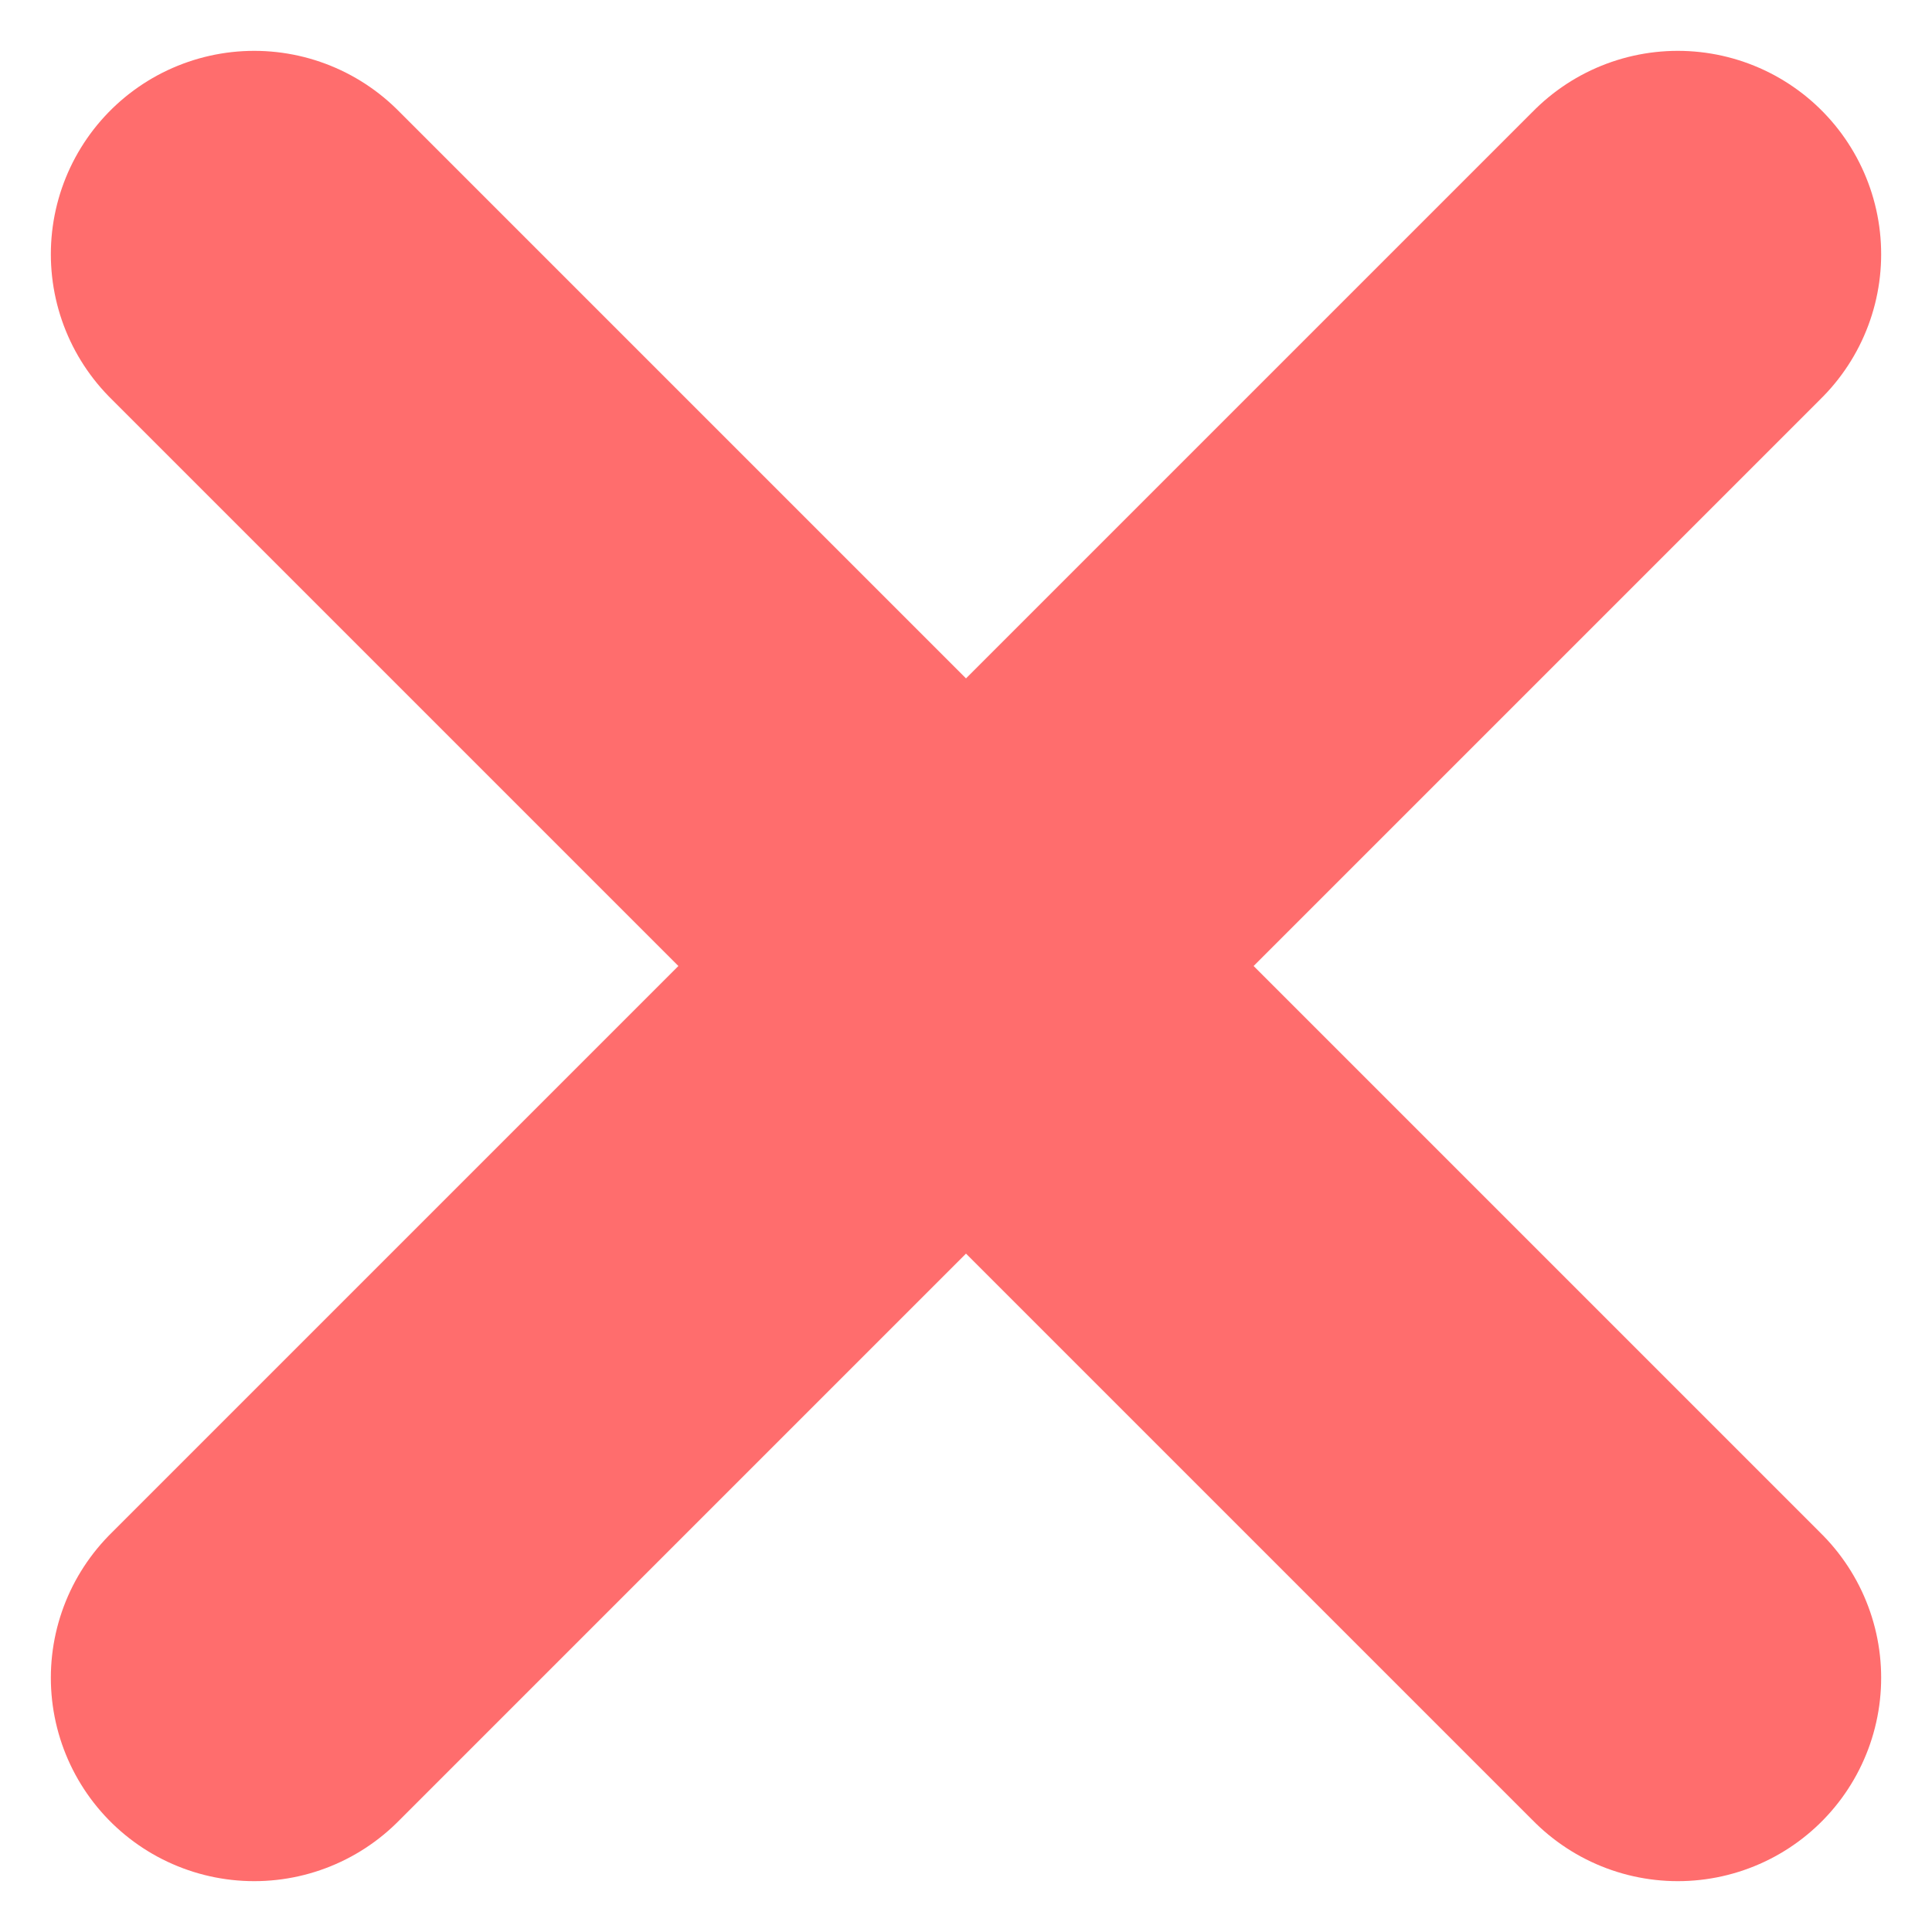
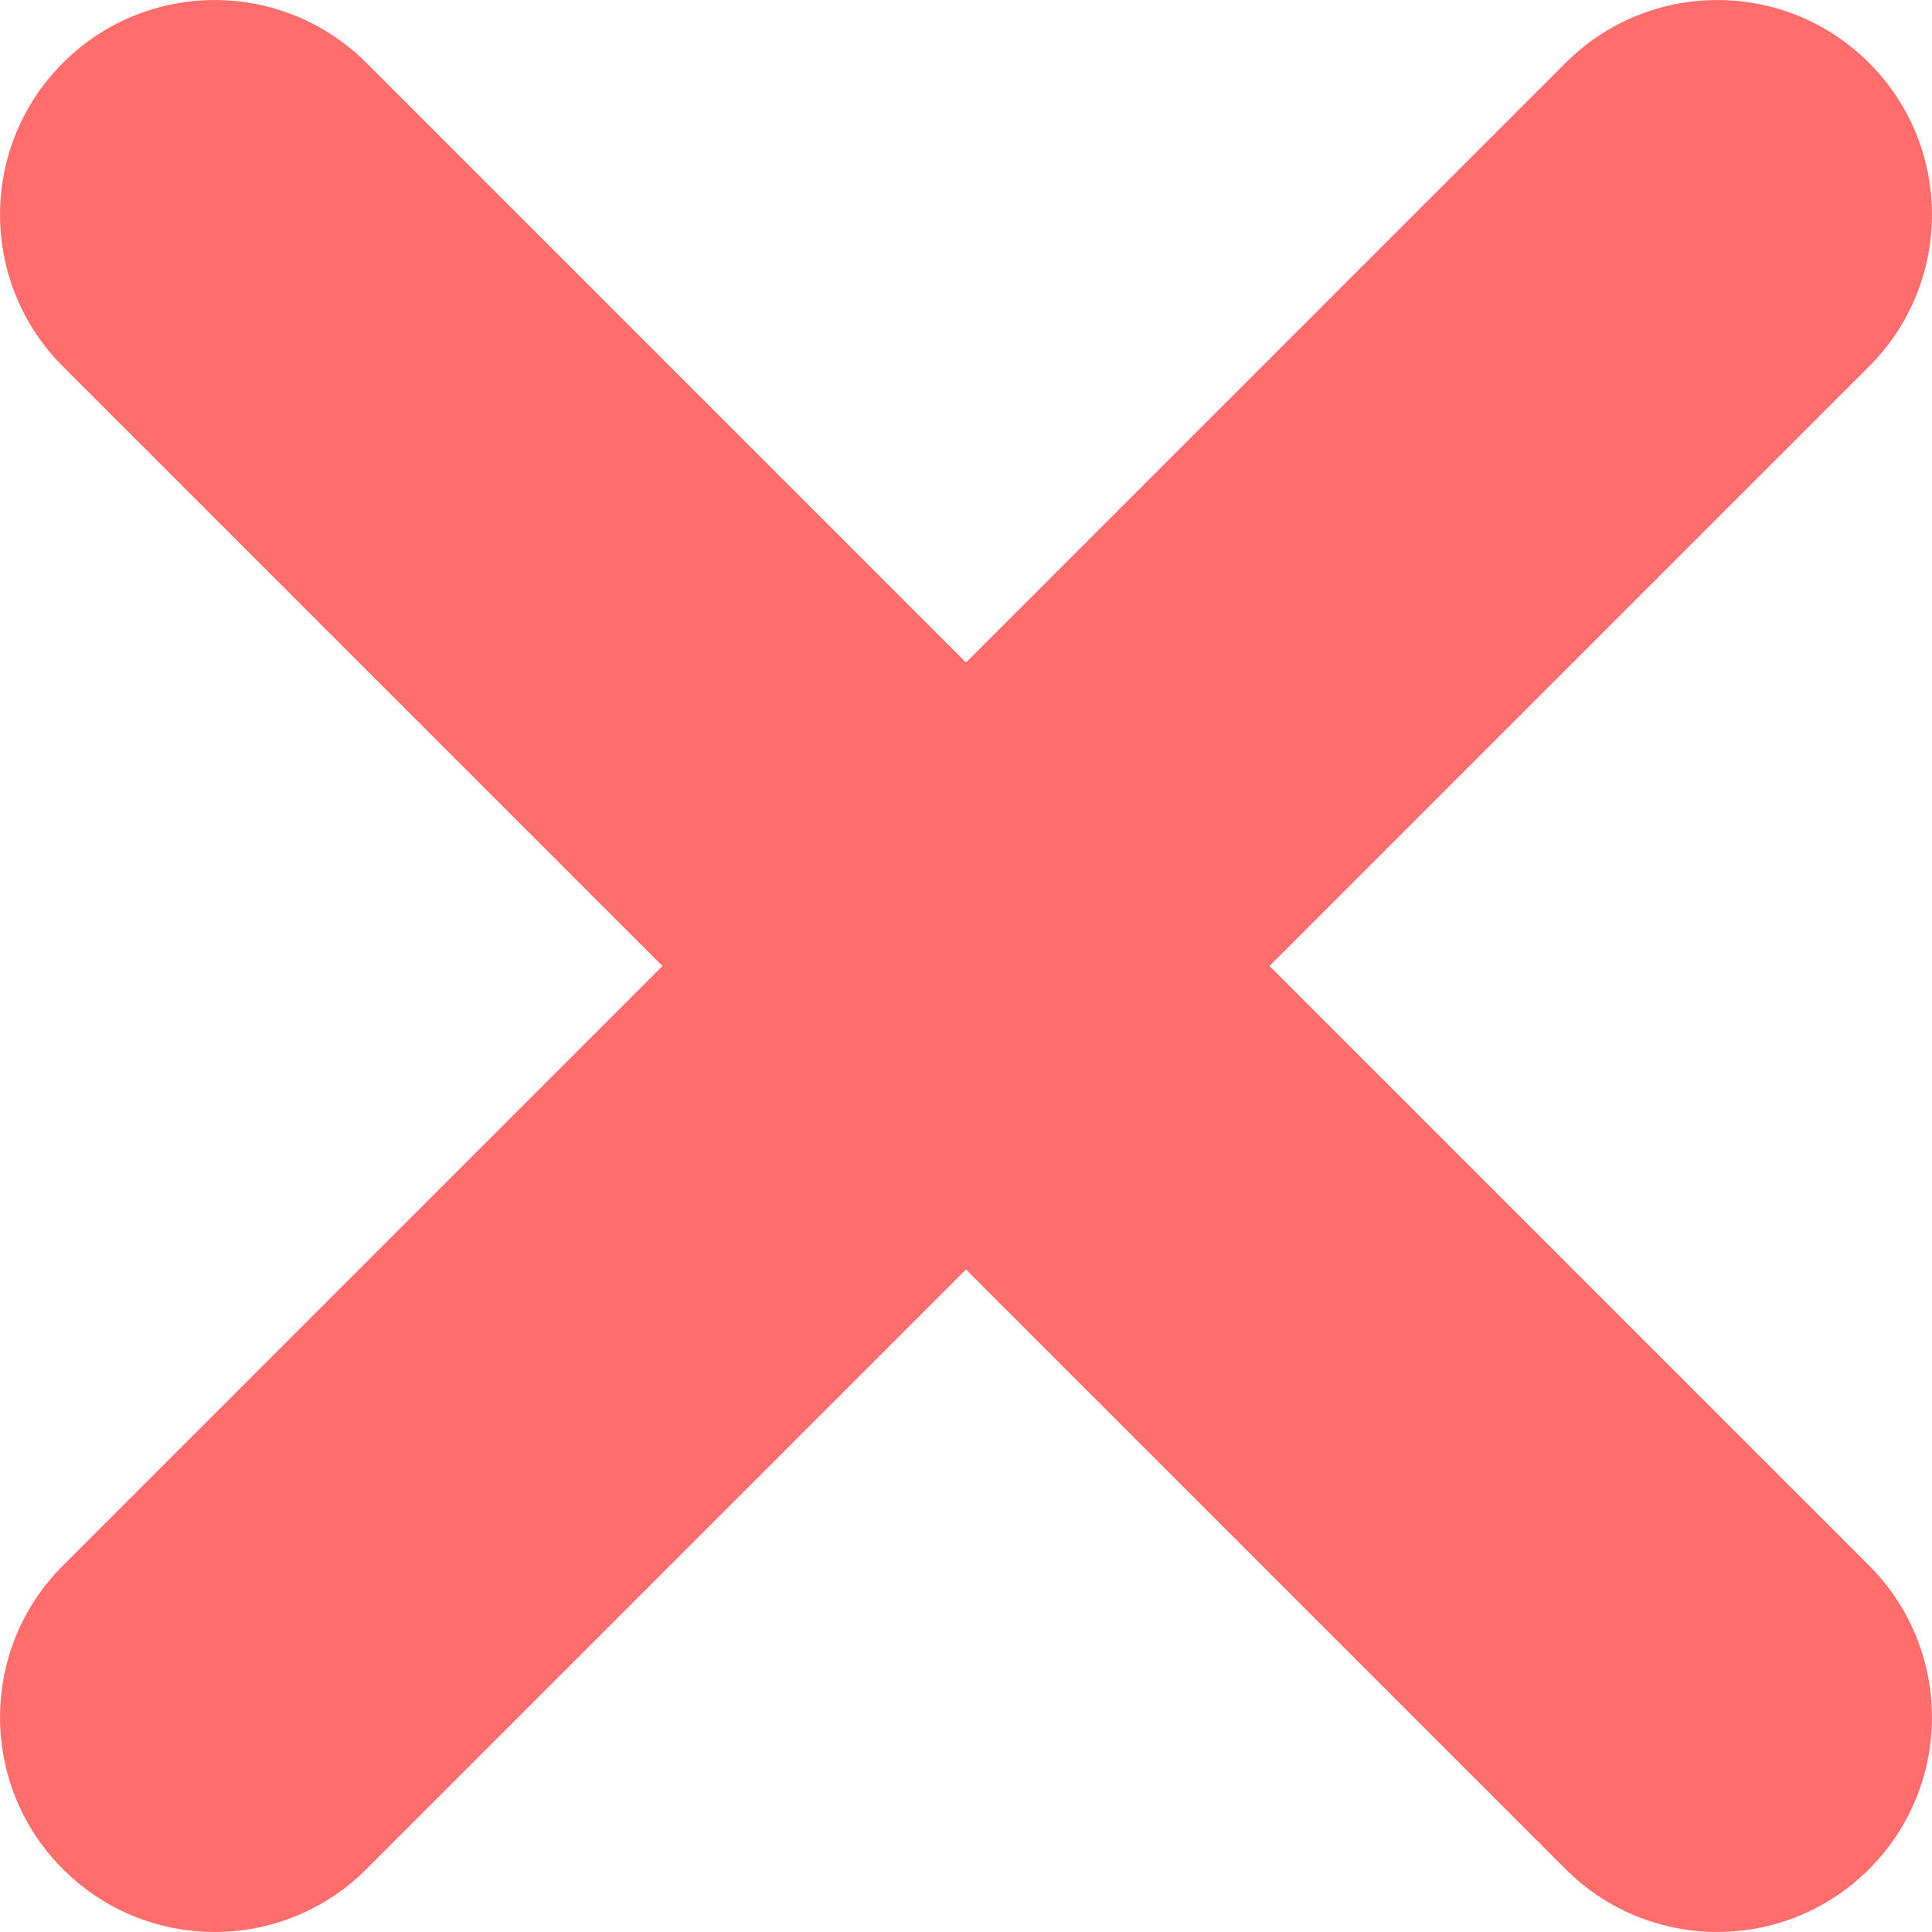
- <svg xmlns="http://www.w3.org/2000/svg" width="19" height="19" viewBox="0 0 19 19" fill="none">
-   <path d="M16.5 2.5L2.5 16.5M2.5 2.5L16.5 16.5" stroke="#FF6D6D" stroke-width="4" stroke-linecap="round" stroke-linejoin="round" />
+ <svg xmlns="http://www.w3.org/2000/svg" width="18" height="18" viewBox="0 0 18 18" fill="none">
+   <path fill-rule="evenodd" clip-rule="evenodd" d="M0.586 0.586C1.367 -0.195 2.633 -0.195 3.414 0.586L9 6.172L14.586 0.586C15.367 -0.195 16.633 -0.195 17.414 0.586C18.195 1.367 18.195 2.633 17.414 3.414L11.828 9L17.414 14.586C18.195 15.367 18.195 16.633 17.414 17.414C16.633 18.195 15.367 18.195 14.586 17.414L9 11.828L3.414 17.414C2.633 18.195 1.367 18.195 0.586 17.414C-0.195 16.633 -0.195 15.367 0.586 14.586L6.172 9L0.586 3.414C-0.195 2.633 -0.195 1.367 0.586 0.586Z" fill="#FF6D6D" />
</svg>
